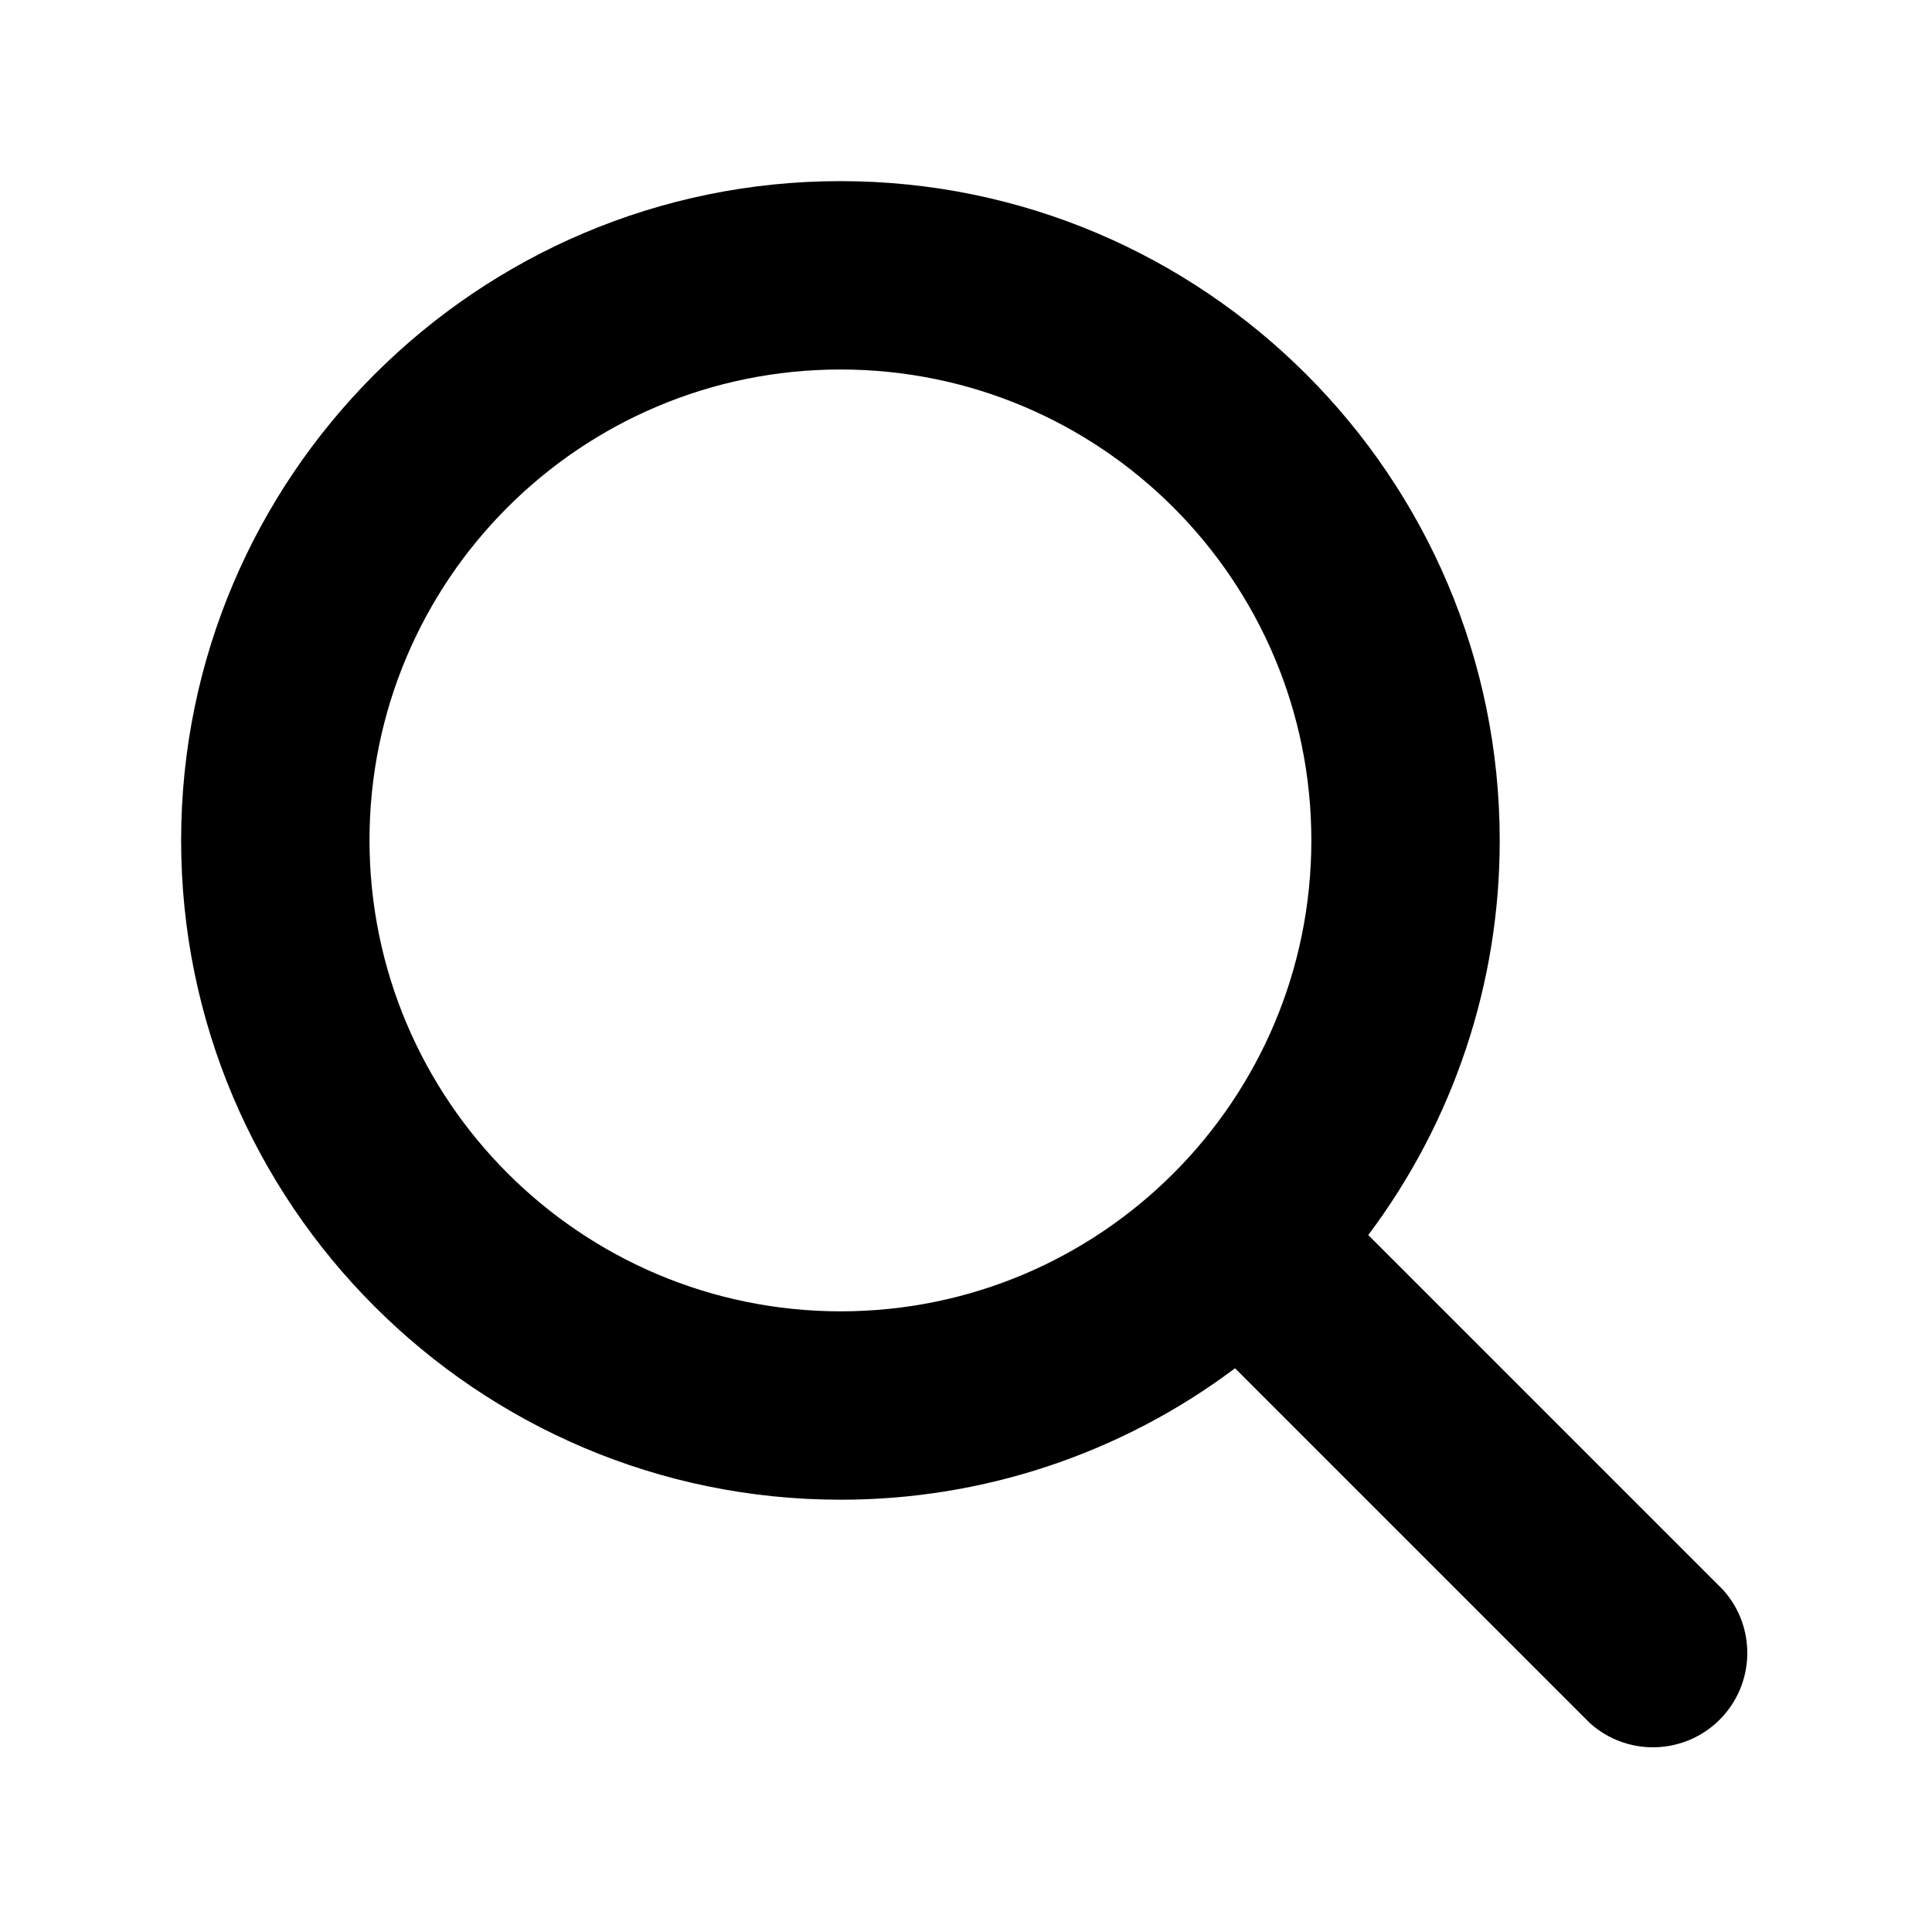
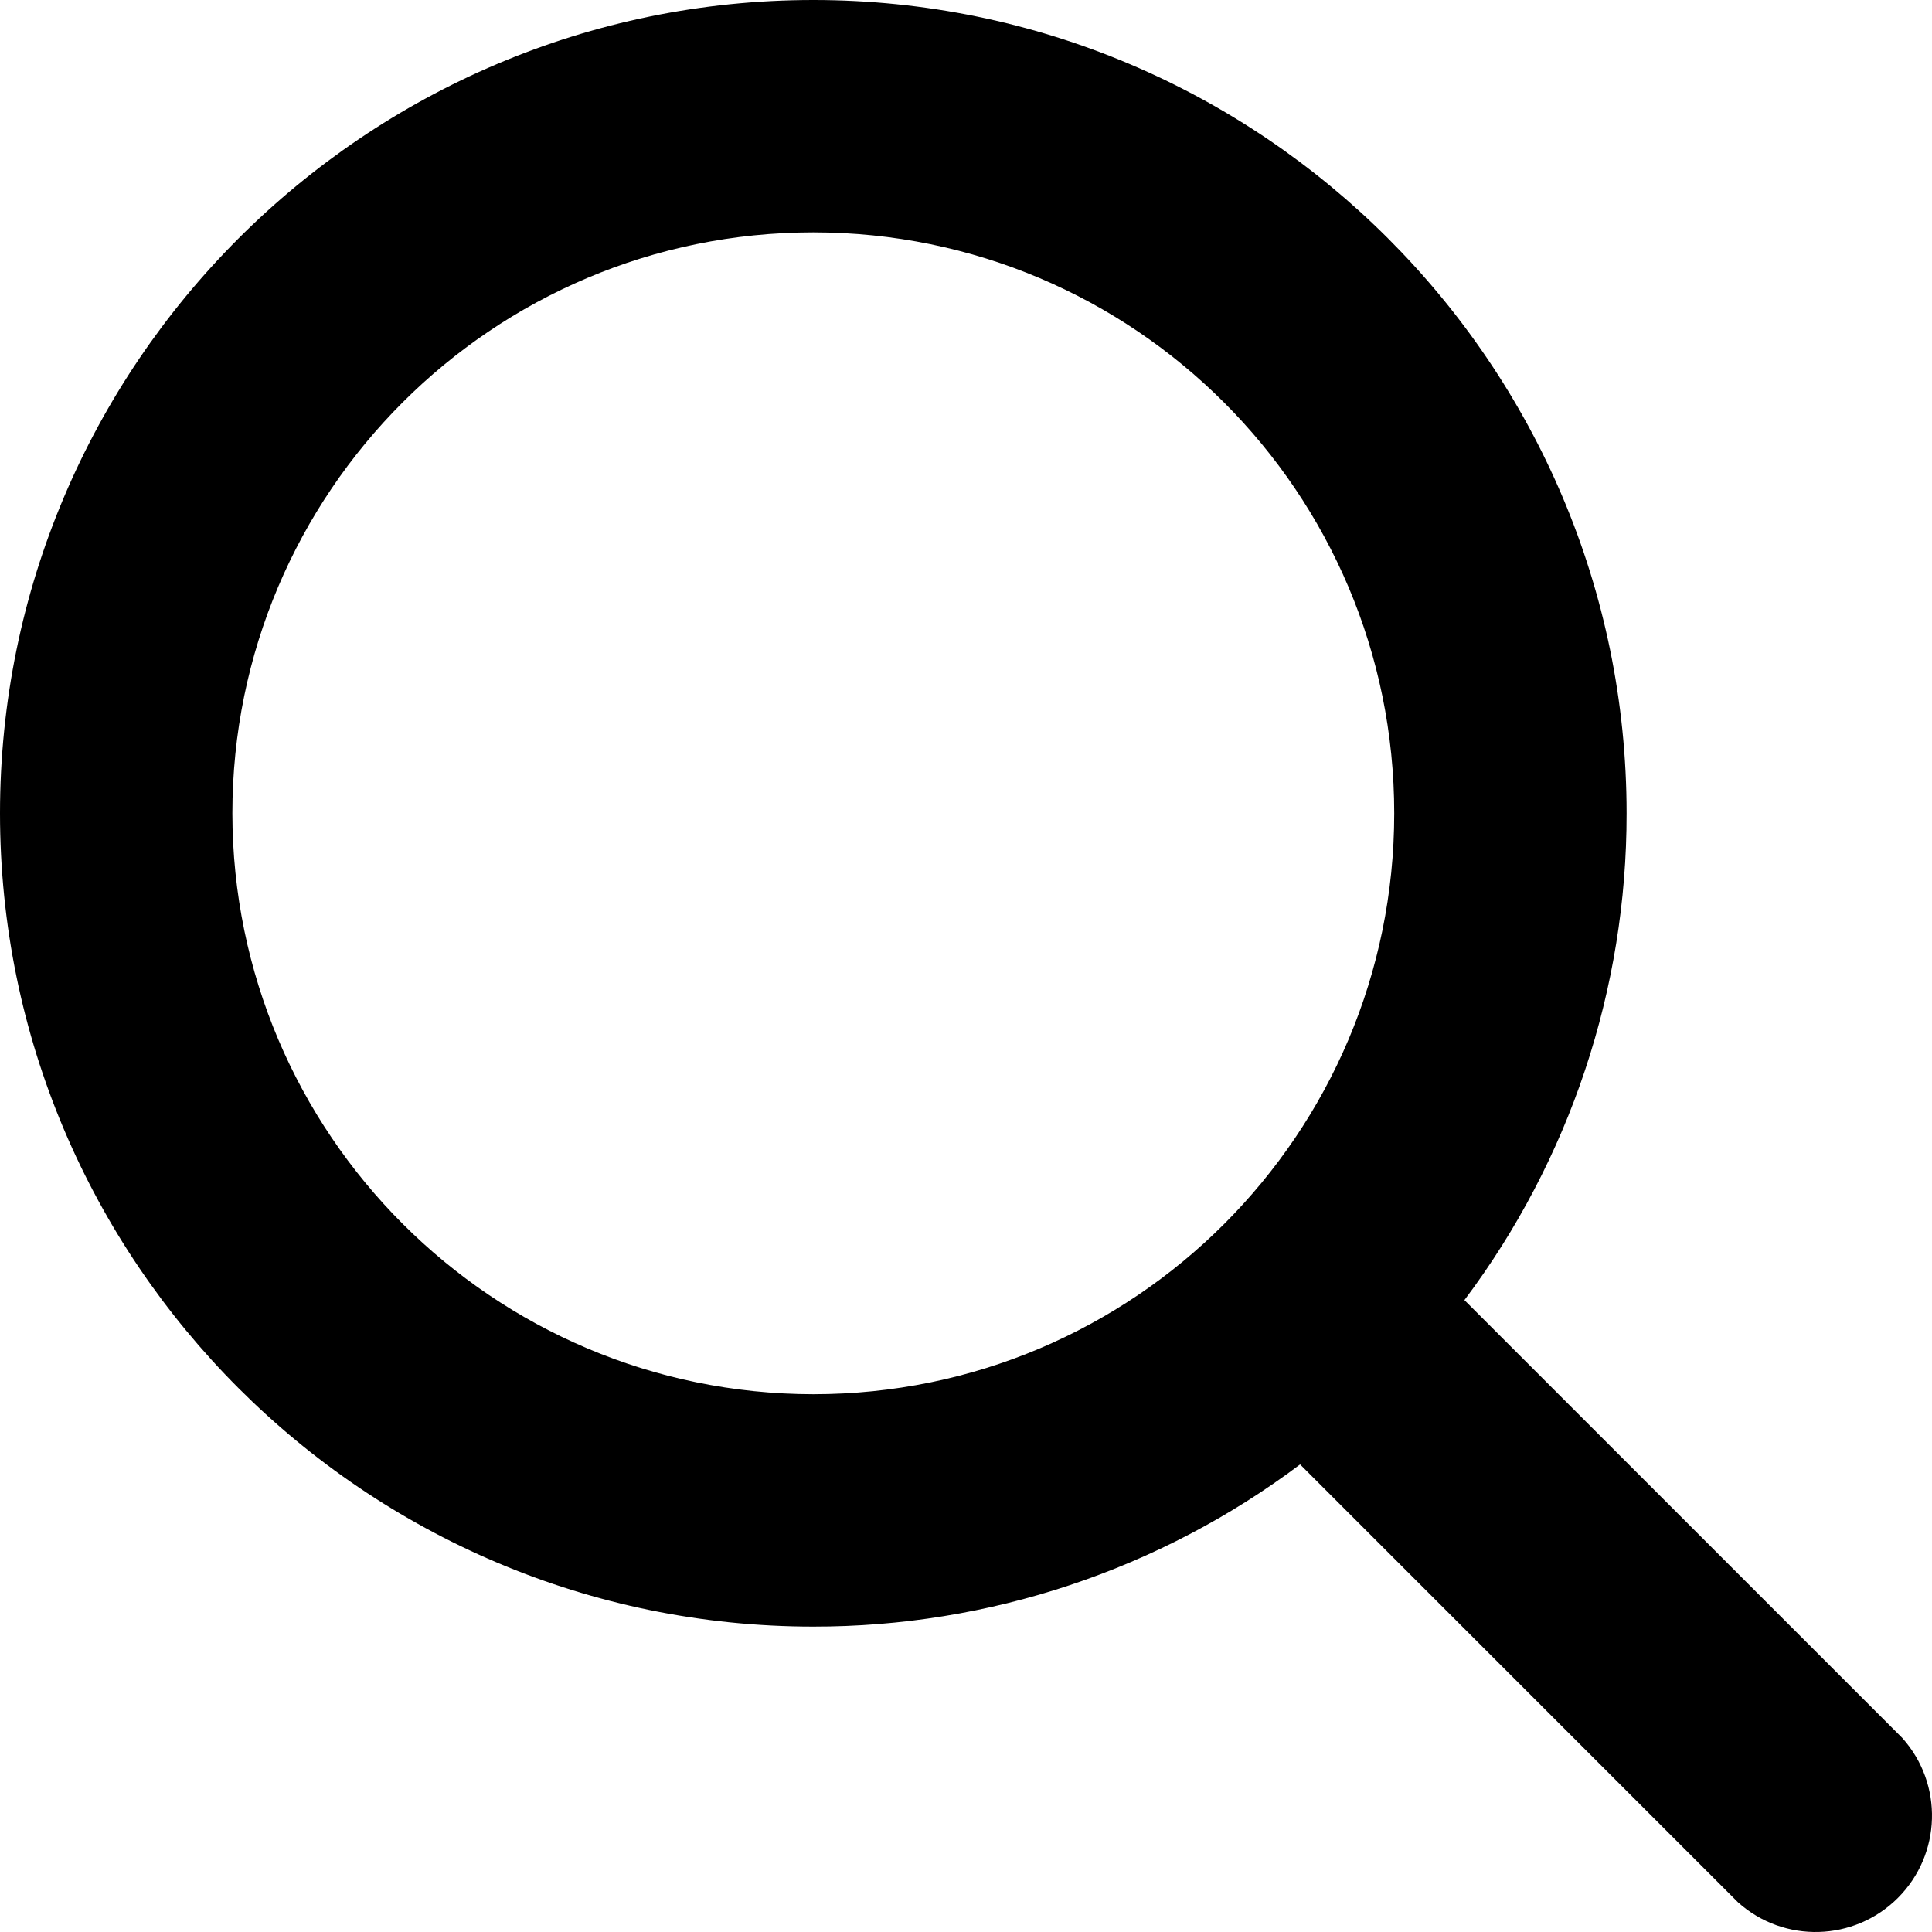
- <svg xmlns="http://www.w3.org/2000/svg" class="ionicon" viewBox="0 0 512 512" fill="currentColor">
-   <path d="M456.69 421.39L362.6 327.3a173.81 173.81 0 0034.84-104.58C397.44 126.38 319.06 48 222.72 48S48 126.38 48 222.72s78.38 174.72 174.72 174.72A173.81 173.81 0 00327.3 362.6l94.09 94.09a25 25 0 0035.3-35.3zM97.92 222.72a124.8 124.8 0 11124.8 124.8 124.95 124.95 0 01-124.8-124.8z" />
+ <svg xmlns="http://www.w3.org/2000/svg" class="ionicon" viewBox="0 0 415.051 415.051" fill="currentColor" version="1.1" id="svg330" width="415.051" height="415.051">
+   <defs id="defs334" />
+   <path d="M 408.69,373.39 314.6,279.3 A 173.81,173.81 0 0 0 349.44,174.72 C 349.44,78.38 271.06,0 174.72,0 78.38,0 0,78.38 0,174.72 0,271.06 78.38,349.44 174.72,349.44 A 173.81,173.81 0 0 0 279.3,314.6 L 373.39,408.69 A 25,25 0 0 0 408.69,373.39 Z M 49.92,174.72 A 124.8,124.8 0 1 1 174.72,299.52 124.95,124.95 0 0 1 49.92,174.72 Z" id="path328" />
</svg>
